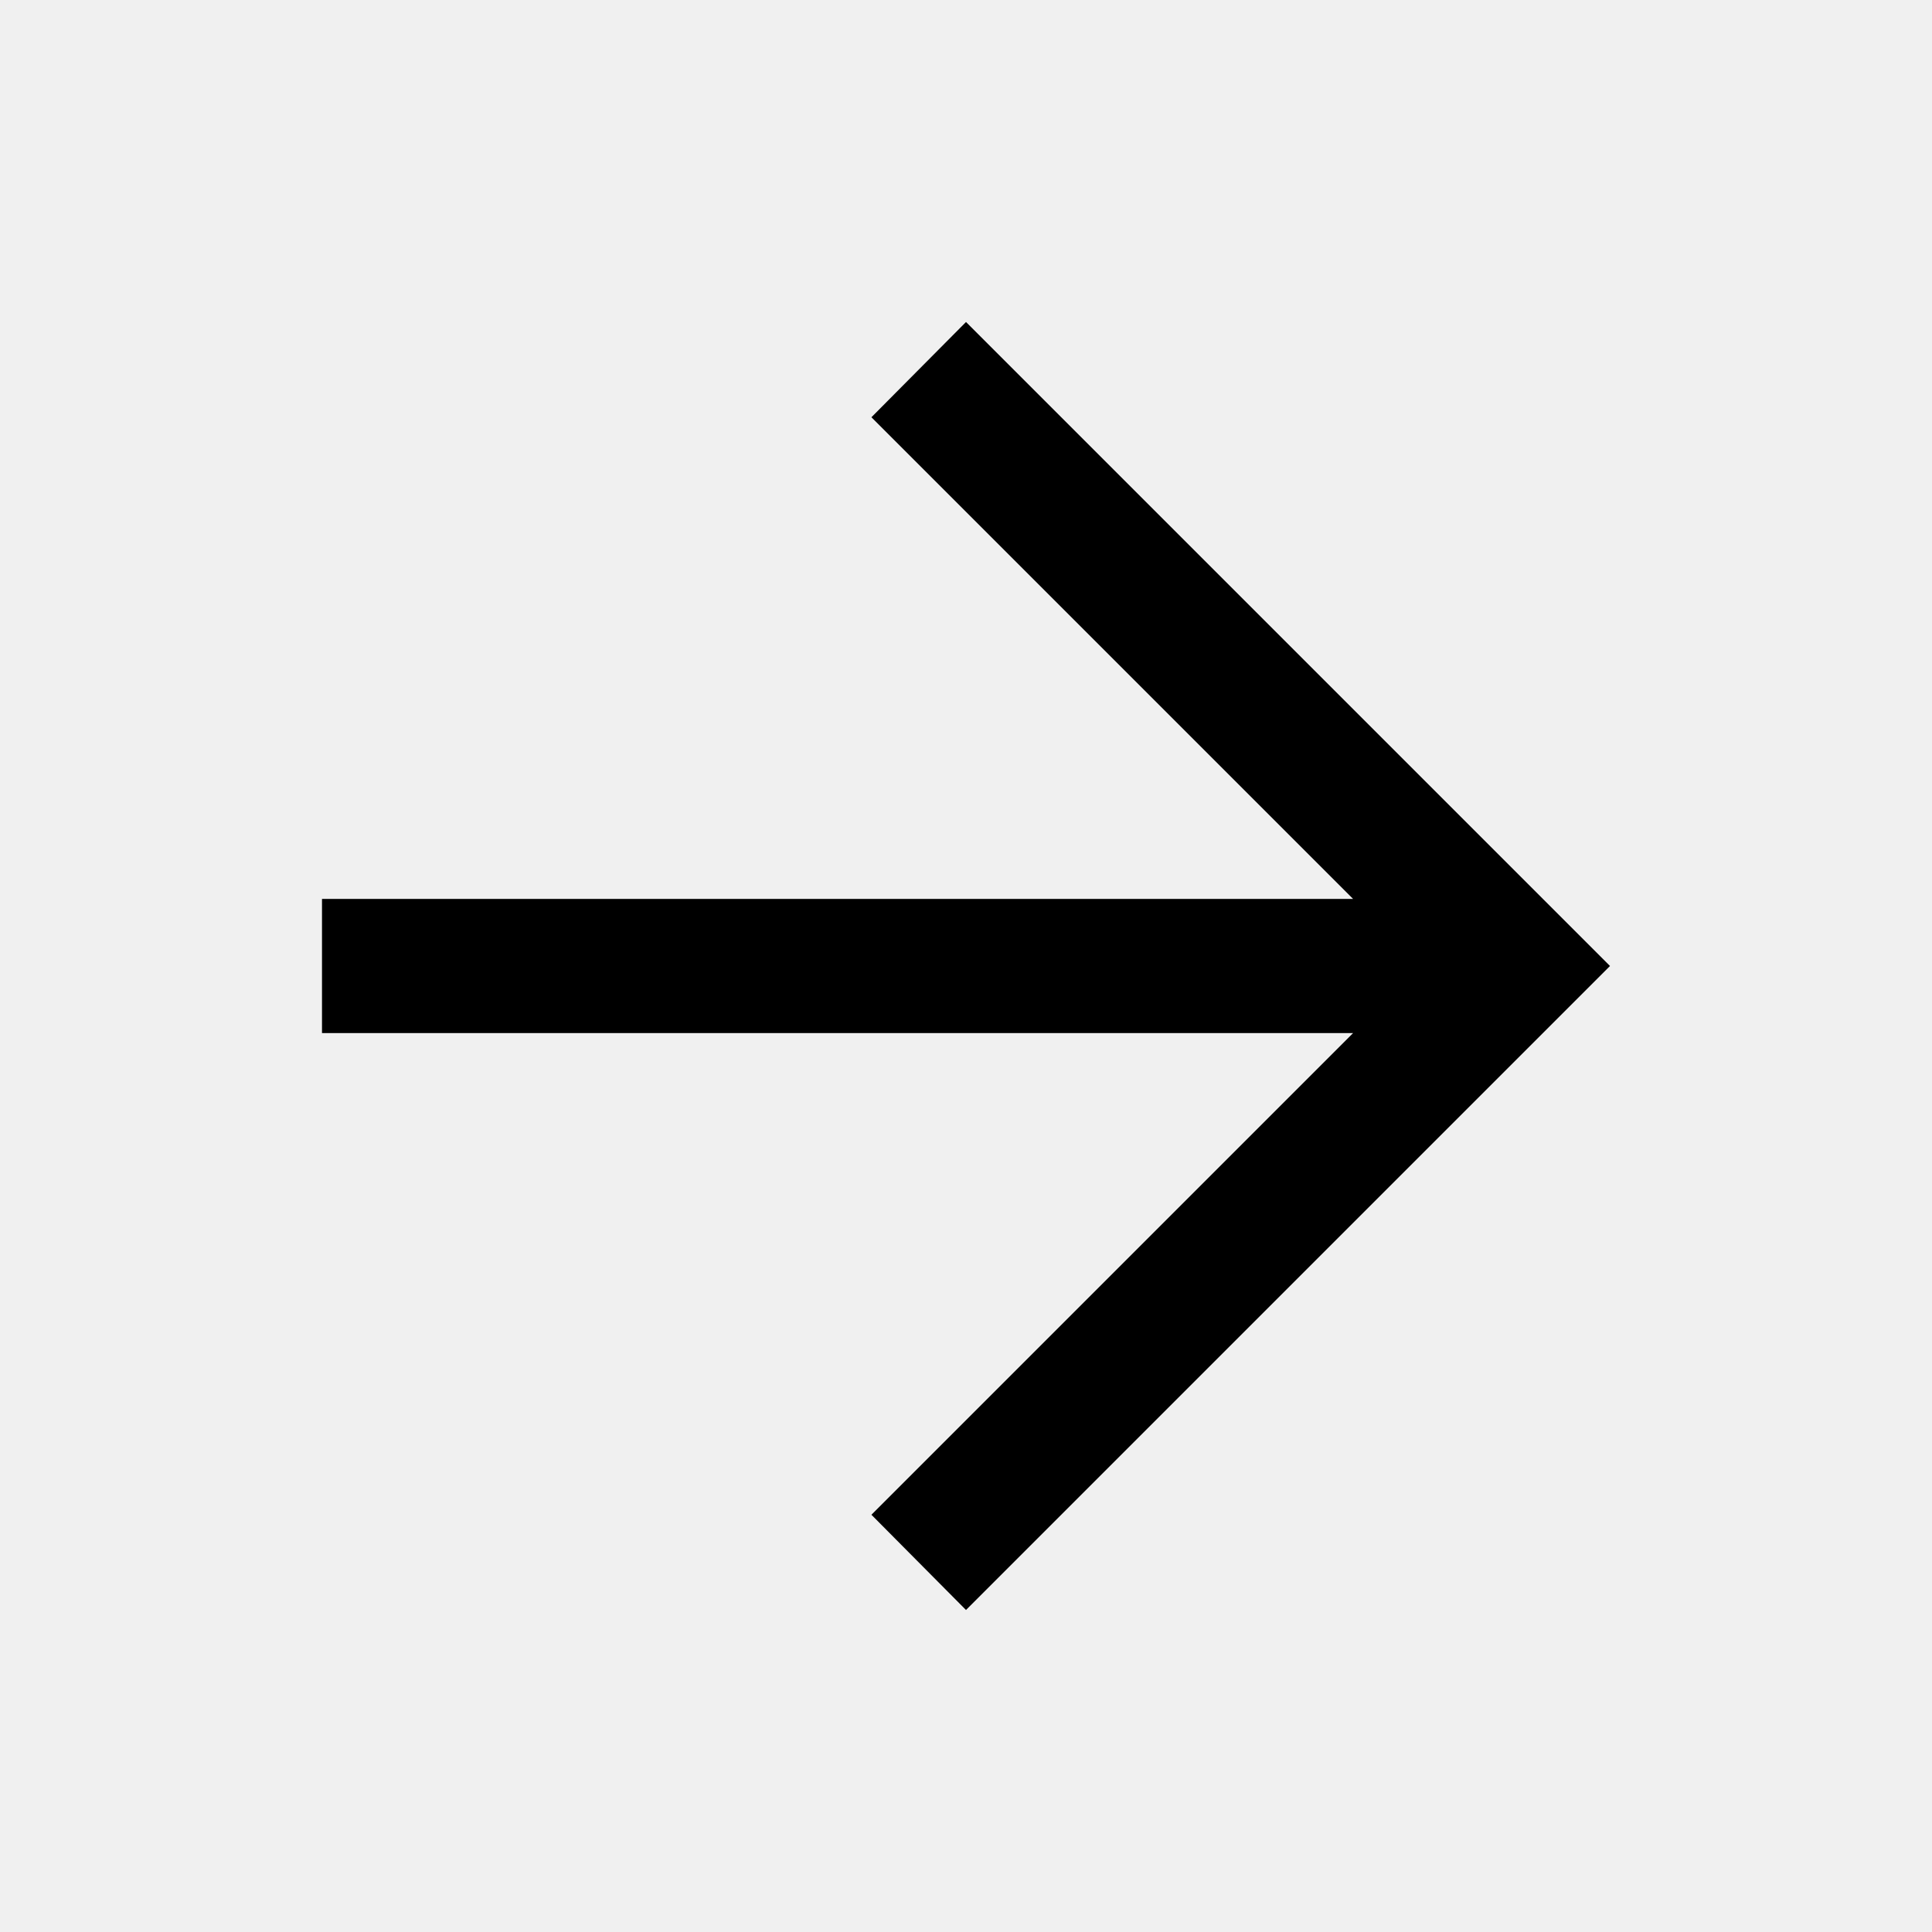
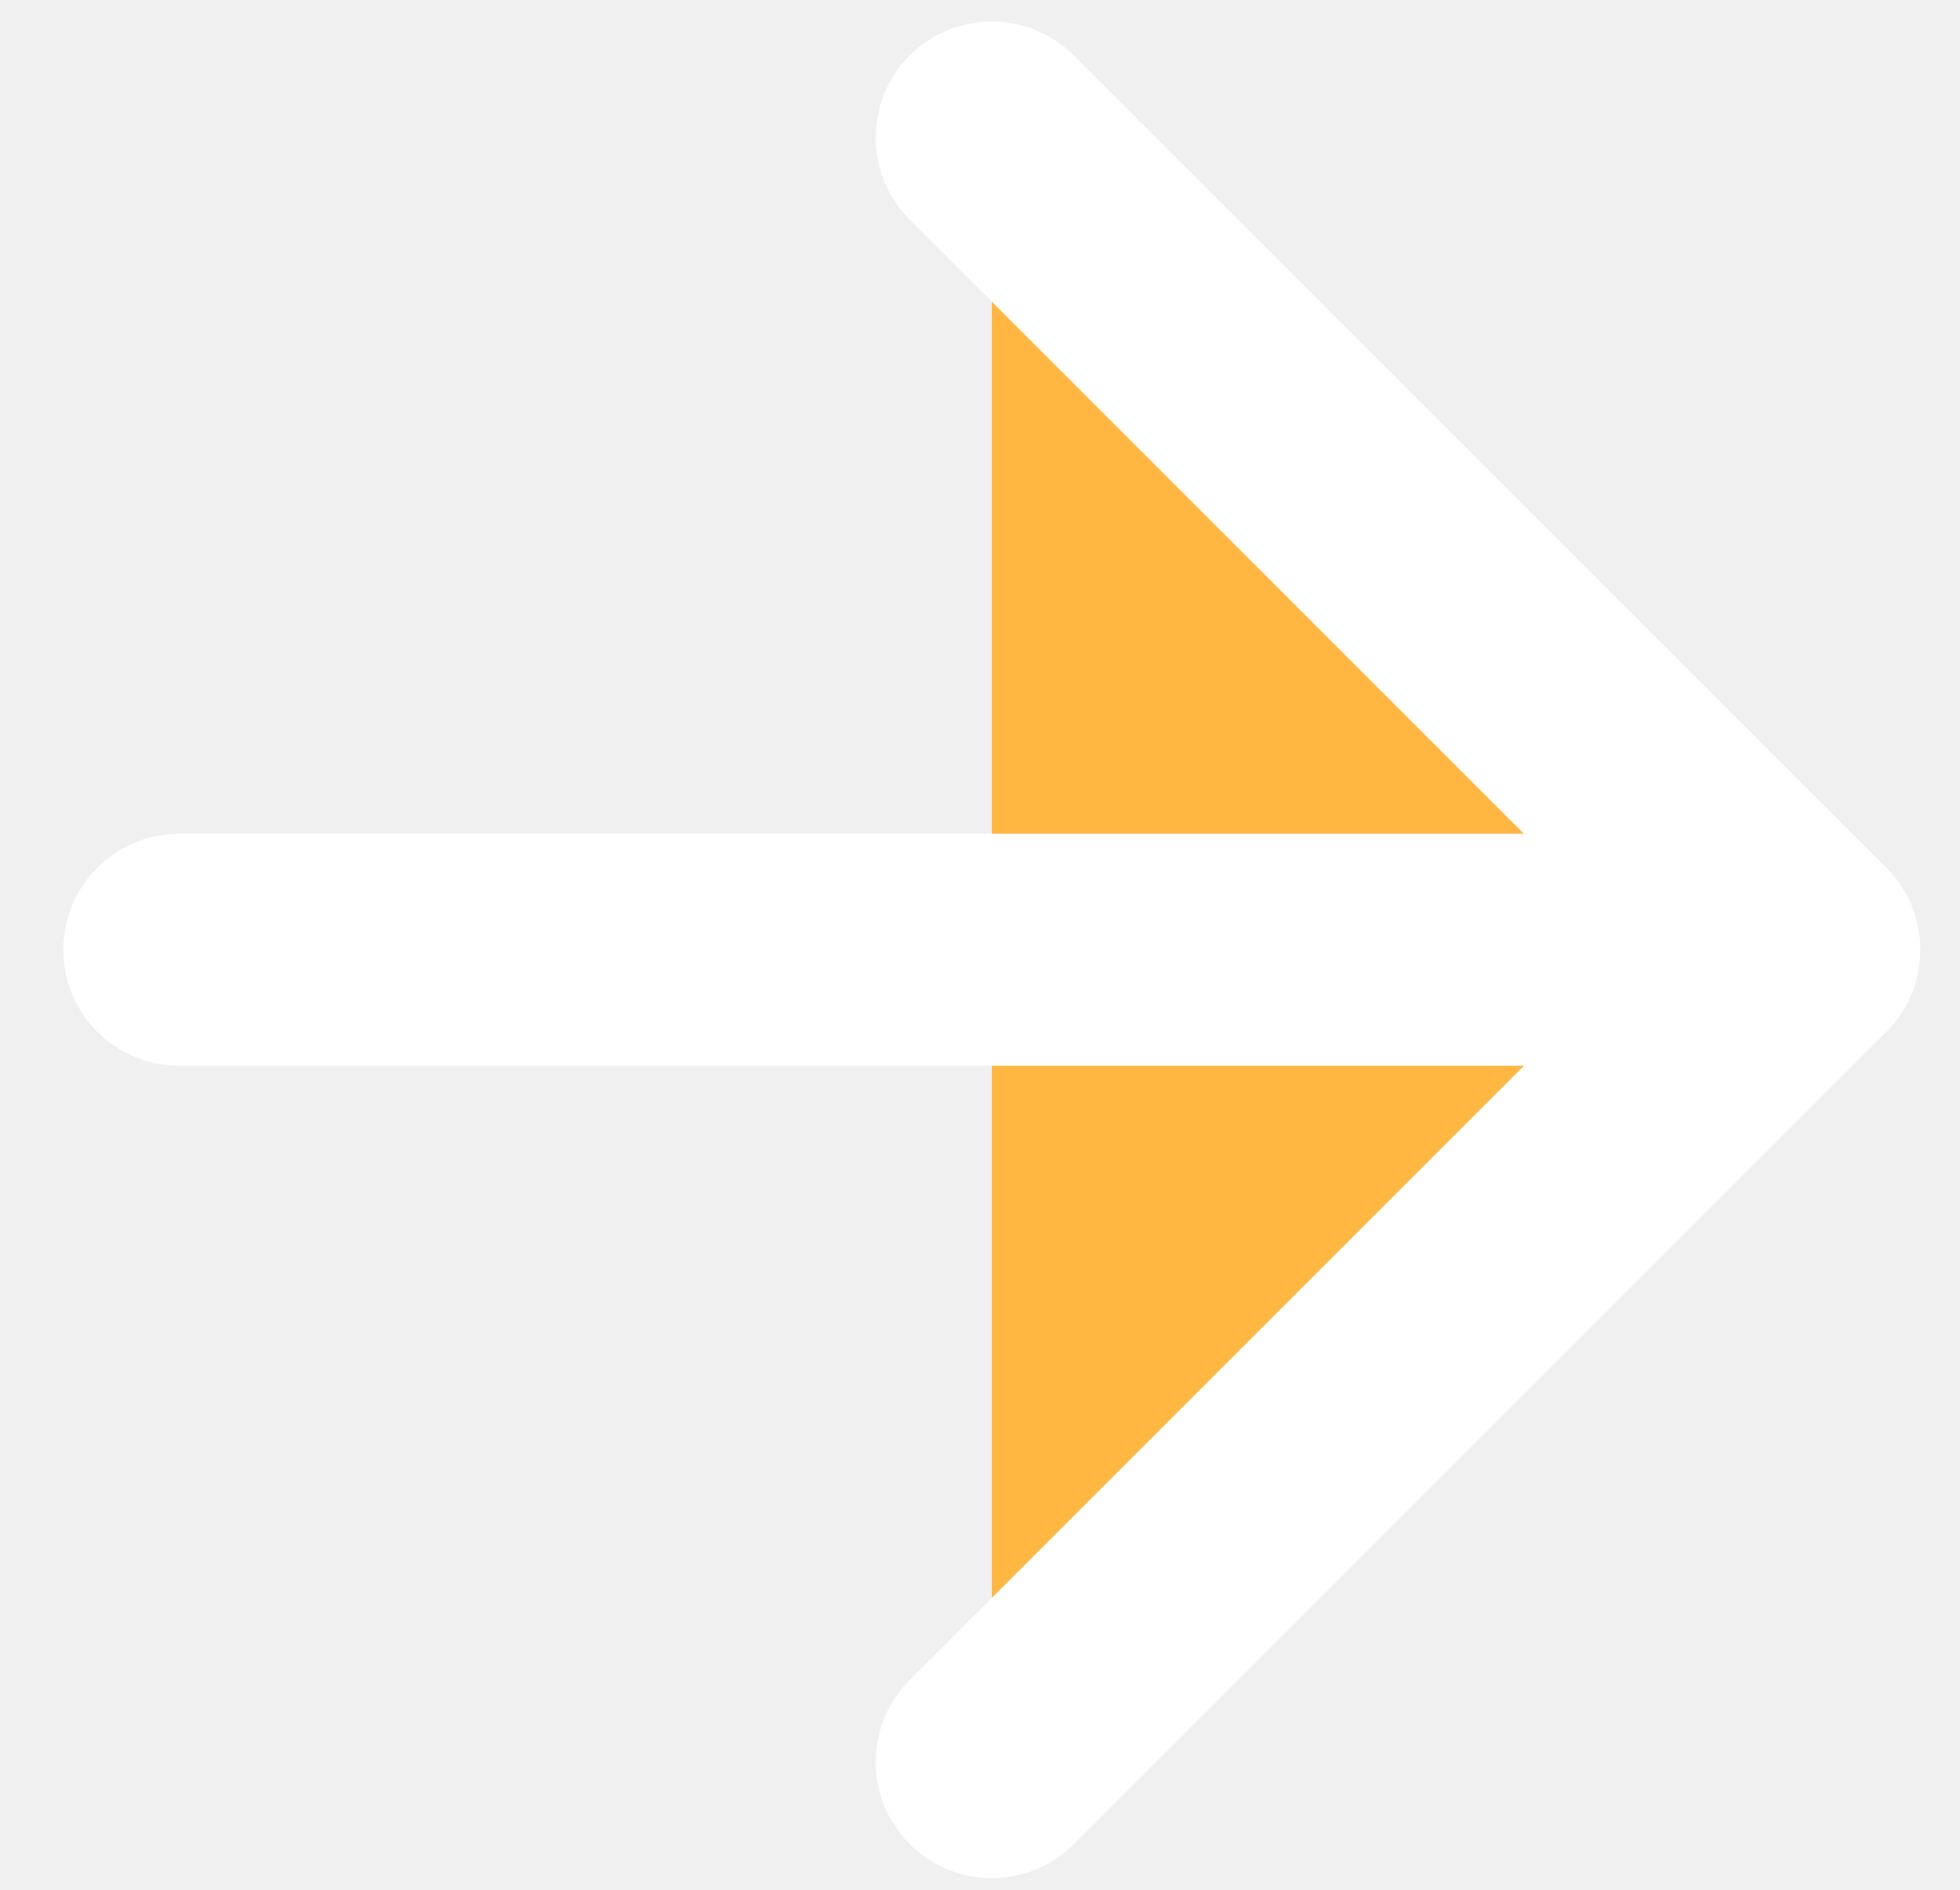
- <svg xmlns="http://www.w3.org/2000/svg" height="40" viewBox="0 96 960 960" width="40">
-   <path d="m480 896-47-47.333 239.334-239.334H160v-66.666h512.334L433 303.333 480 256l320 320-320 320Z" />
+ <svg xmlns="http://www.w3.org/2000/svg" width="28" height="27" viewBox="0 0 28 27" fill="none">
+   <path d="M14.168 1.965L25.773 13.57L14.168 25.175" fill="#FFB742" />
+   <path d="M14.168 1.965L25.773 13.57L14.168 25.175" stroke="white" stroke-width="3.316" stroke-linecap="round" stroke-linejoin="round" />
+   <path d="M2.563 13.57H25.773" stroke="white" stroke-width="3.316" stroke-linecap="round" stroke-linejoin="round" />
</svg>
